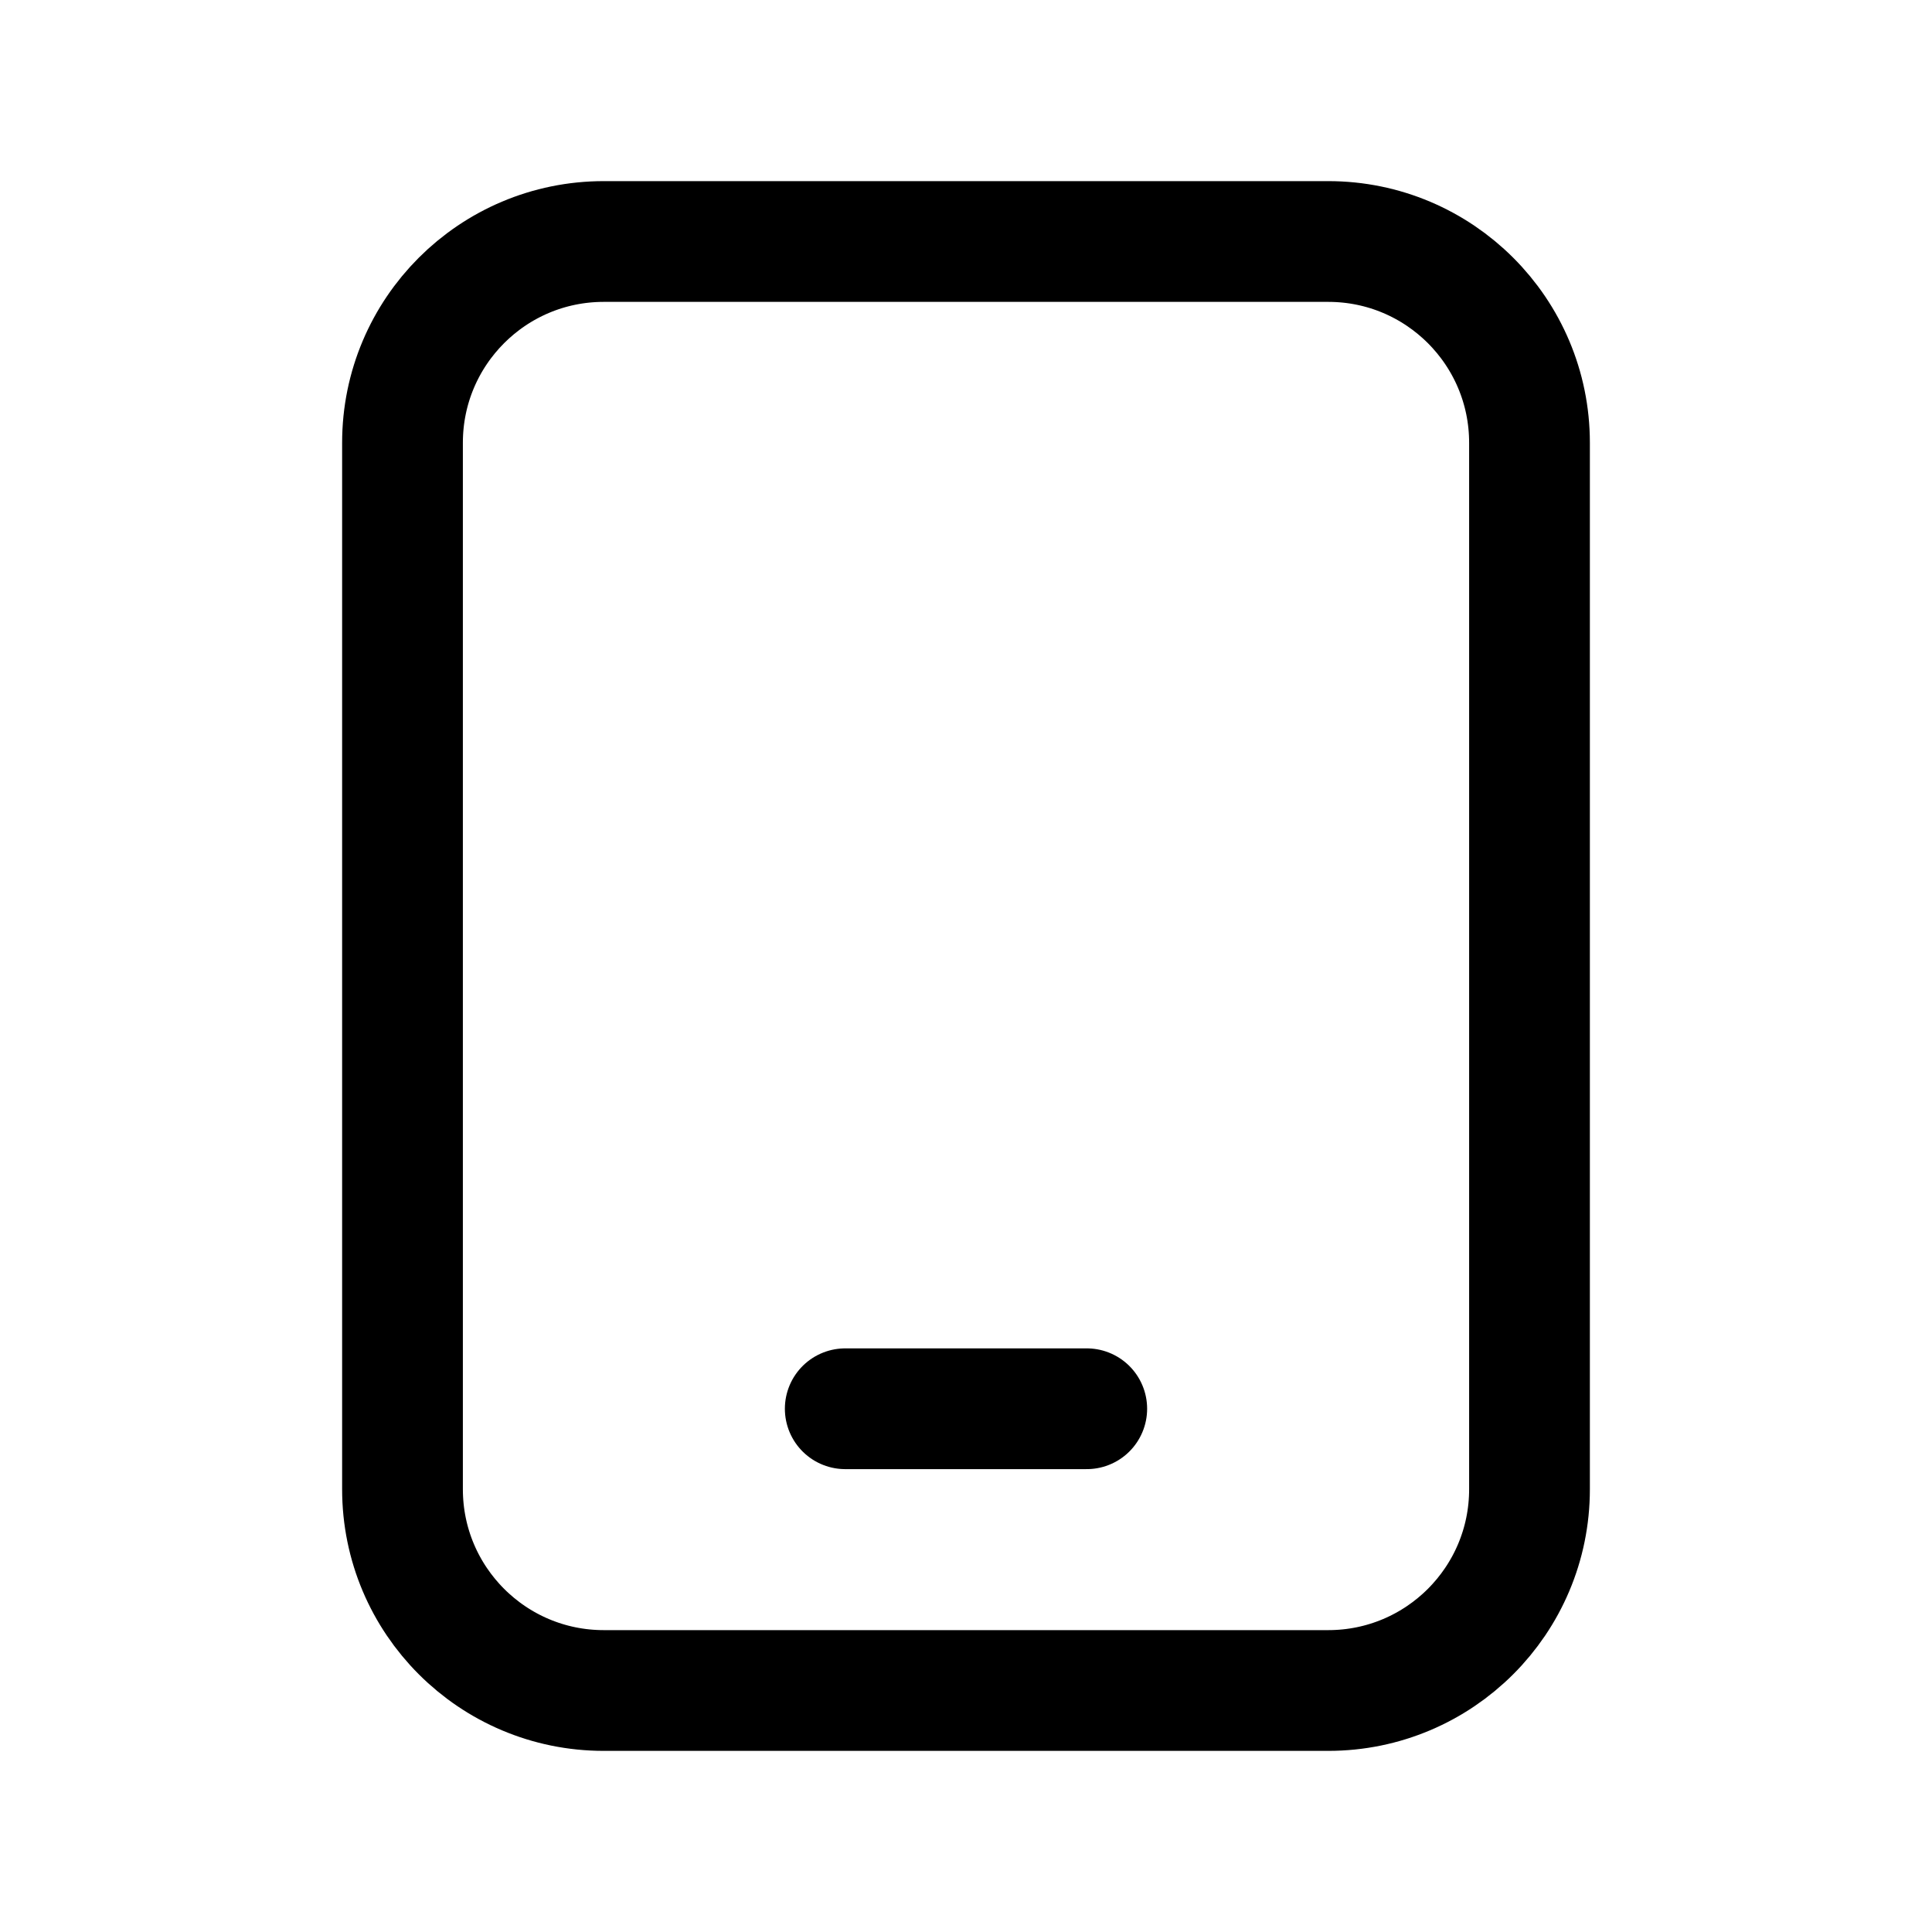
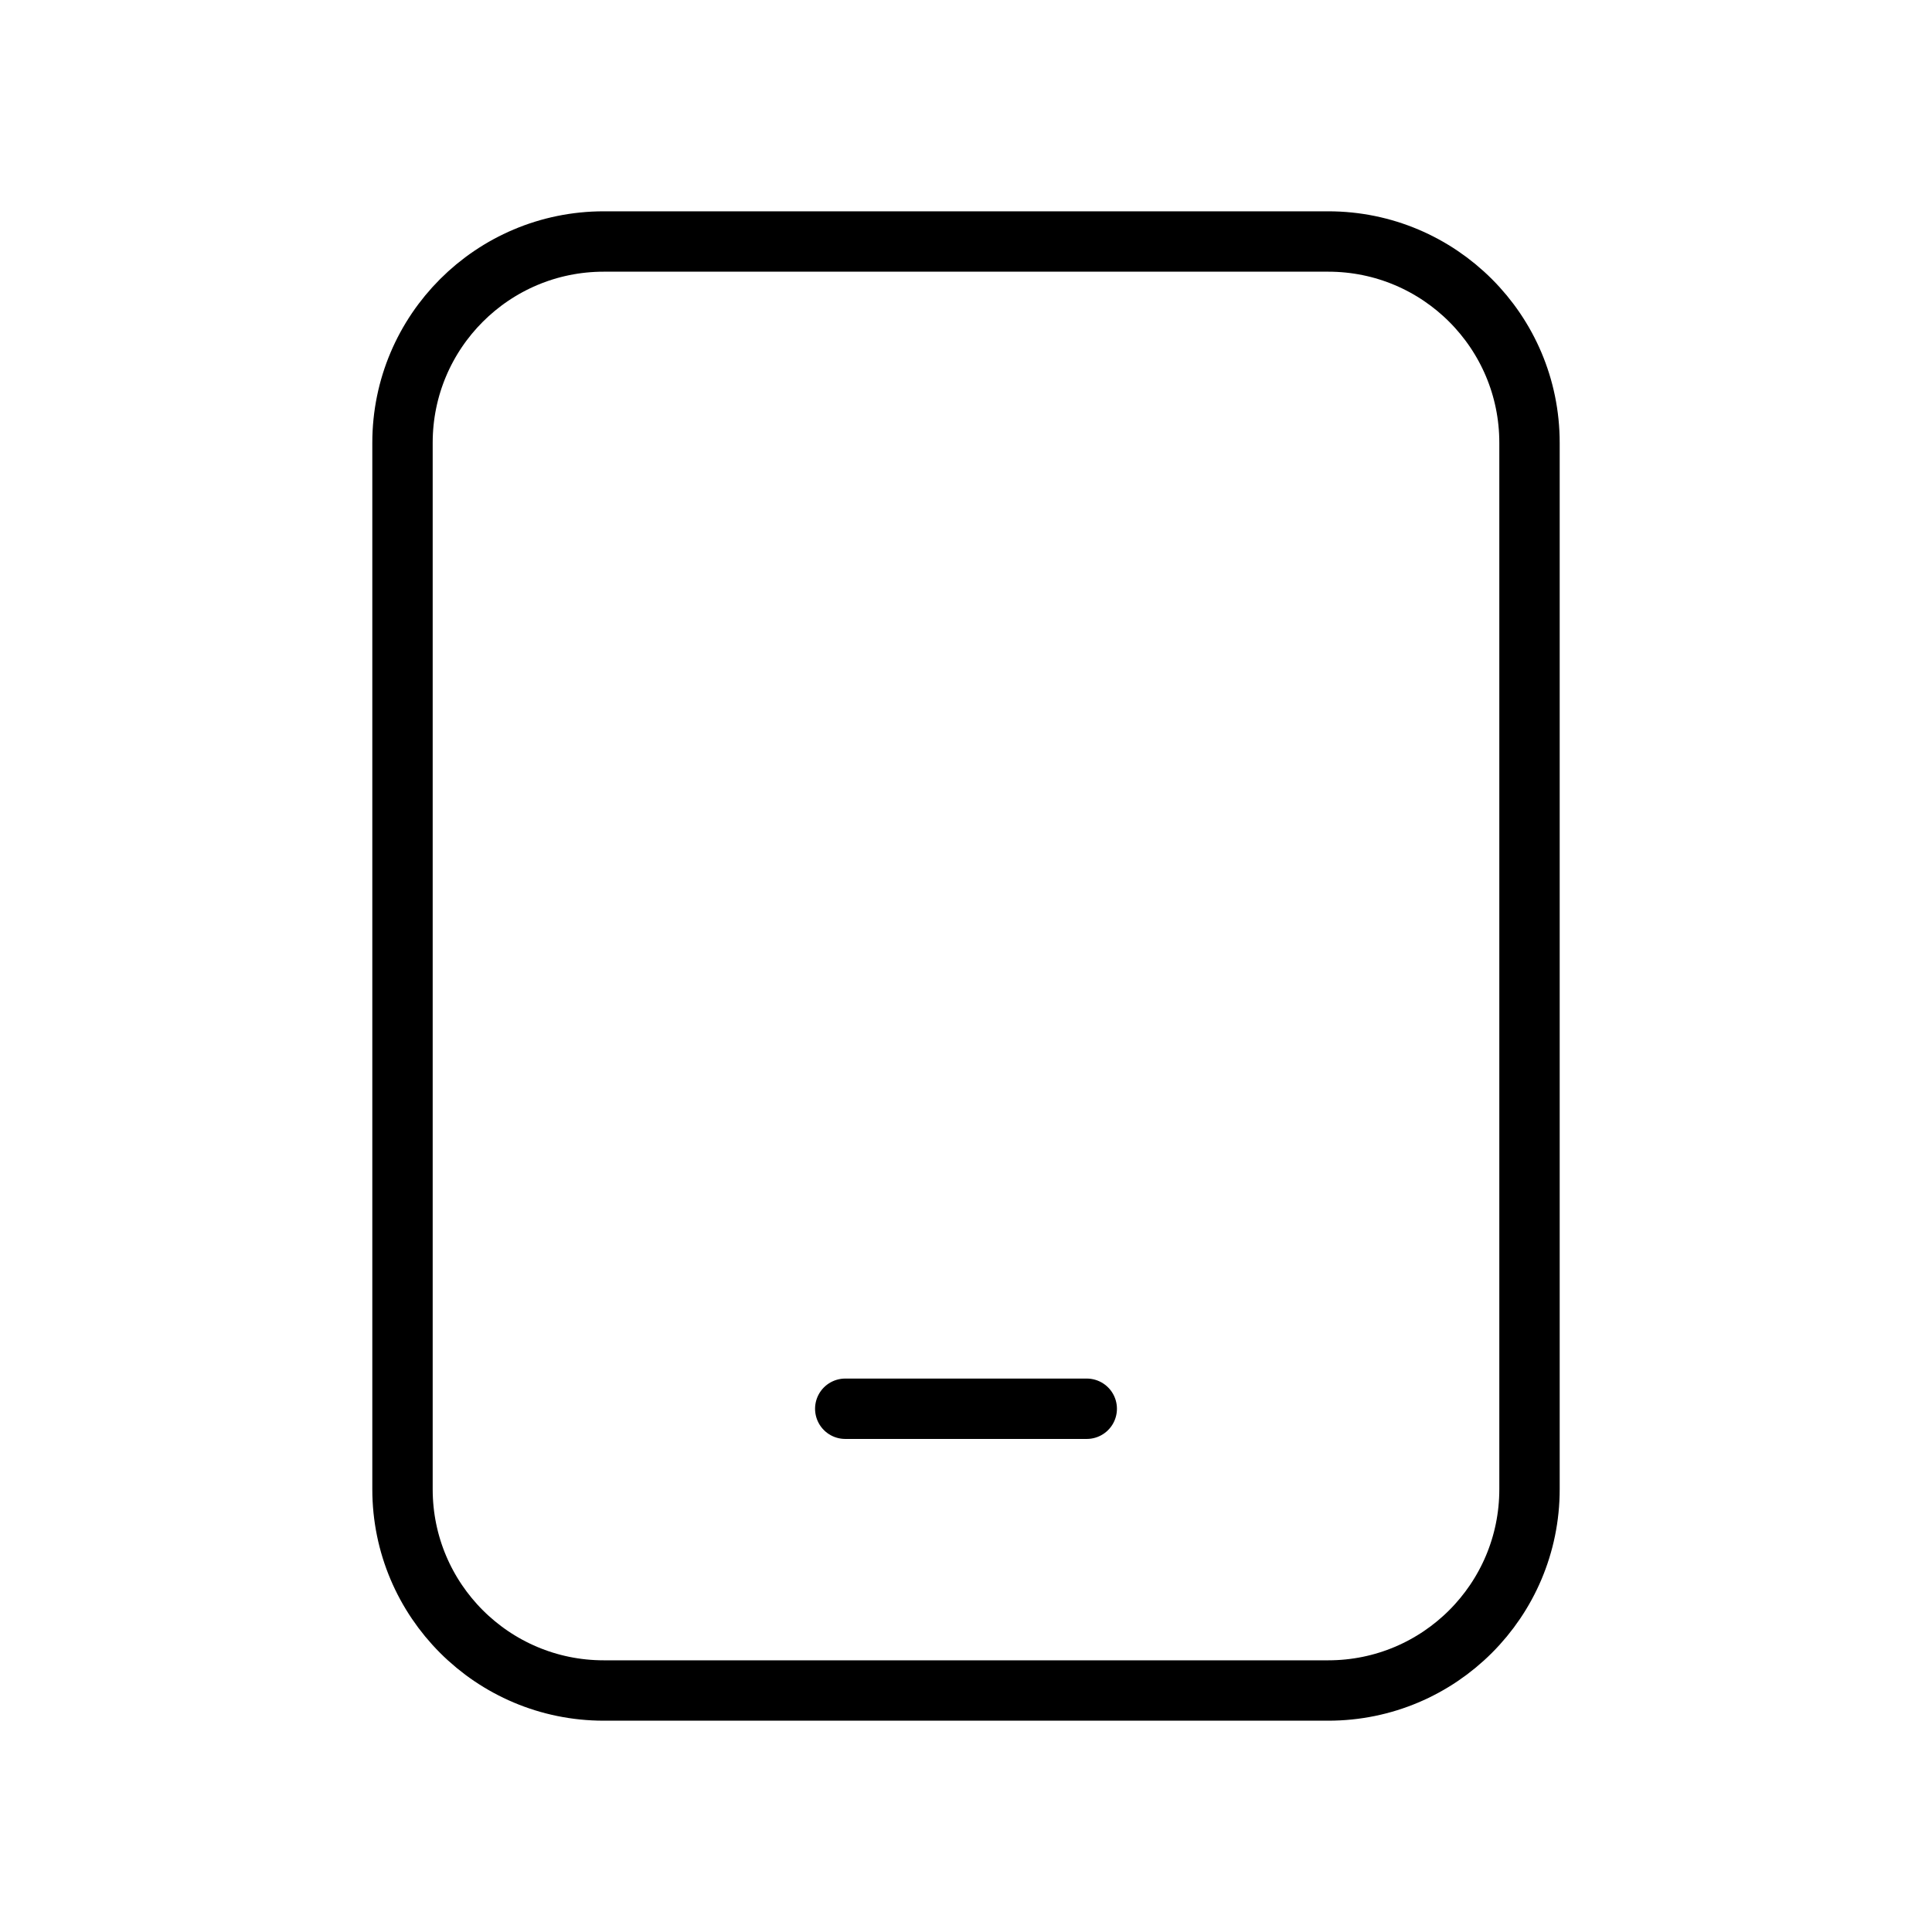
- <svg xmlns="http://www.w3.org/2000/svg" viewBox="0 0 24 24" fill="none" stroke="currentColor" stroke-width="1.5" stroke-linecap="round" stroke-linejoin="round" data-motion="tilt">
+ <svg xmlns="http://www.w3.org/2000/svg" viewBox="0 0 24 24" fill="none" stroke="currentColor" stroke-width="0.75" stroke-linecap="round" stroke-linejoin="round" data-motion="tilt">
  <rect data-ox="12" data-oy="12" data-c1="1" data-k1="2" data-r1="8" data-c2="1" data-k2="1" data-w2="0.5" data-s2="0.04" x="5" y="3" width="14" height="18" rx="2.5" />
  <path data-ox="12" data-oy="12" data-c1="1" data-k1="2" data-r1="8" data-c2="1" data-k2="1" data-w2="0.5" data-s2="0.04" d="M10.5 17.5h3" />
</svg>
